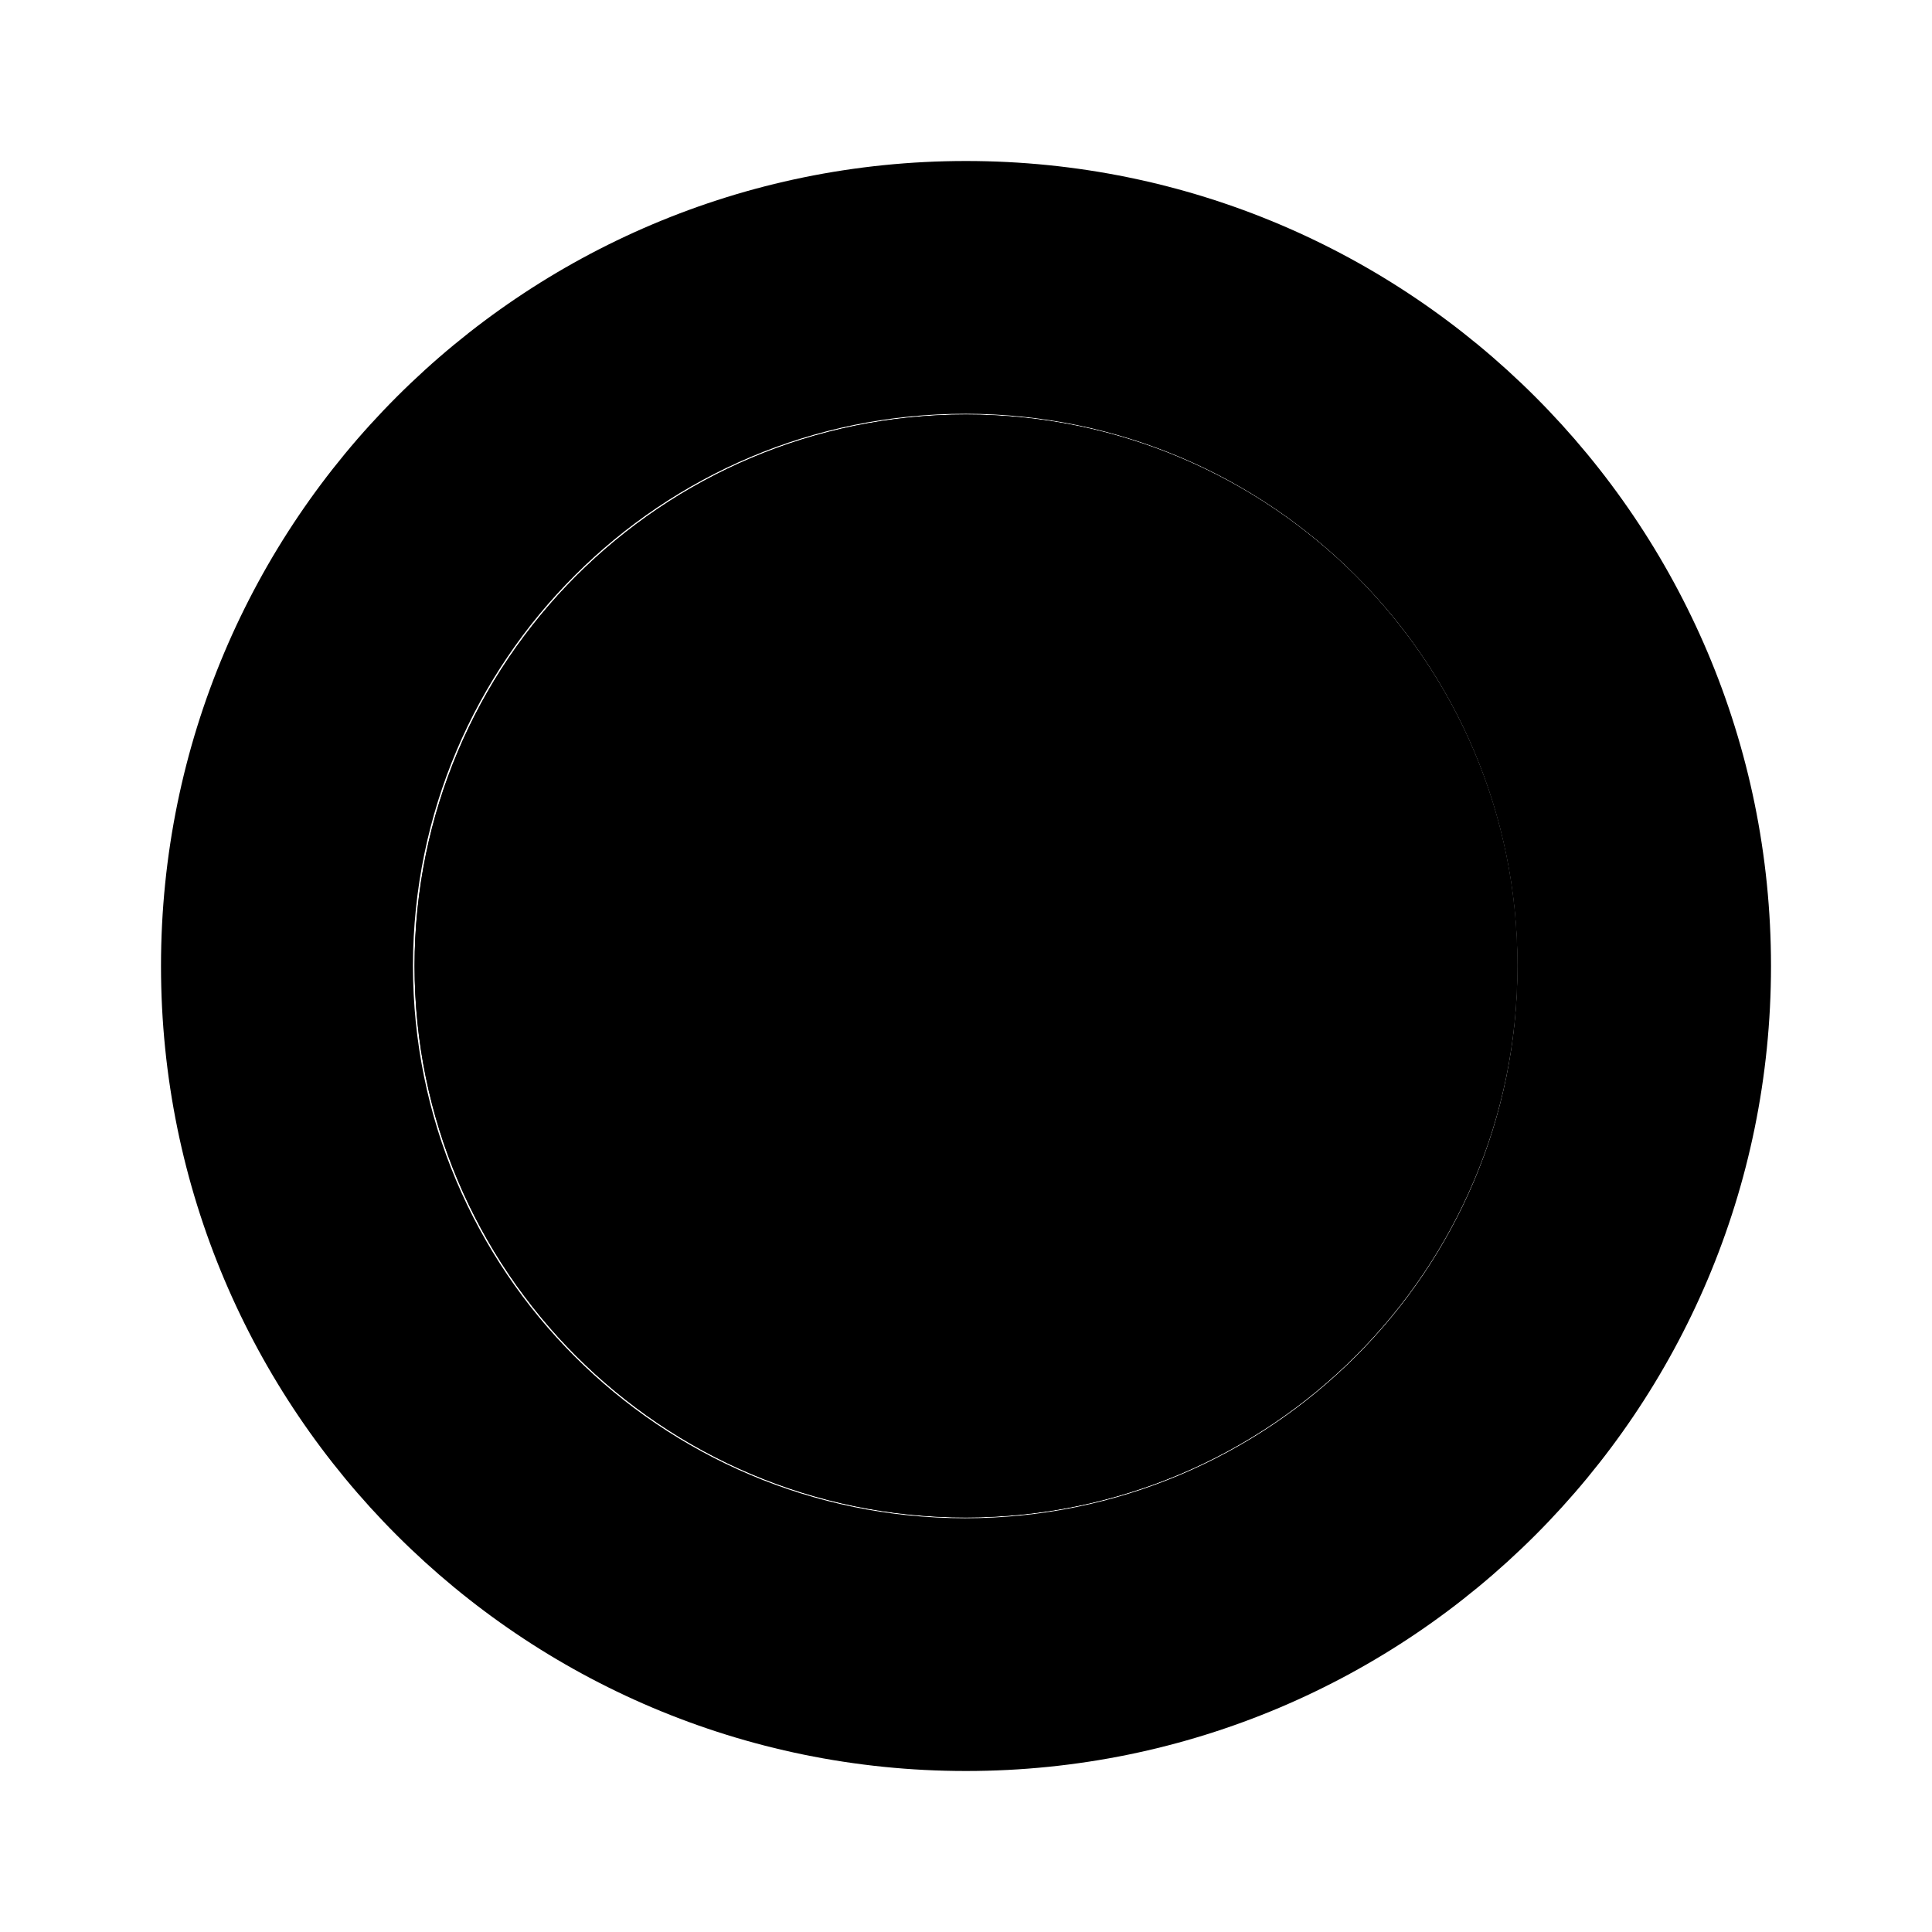
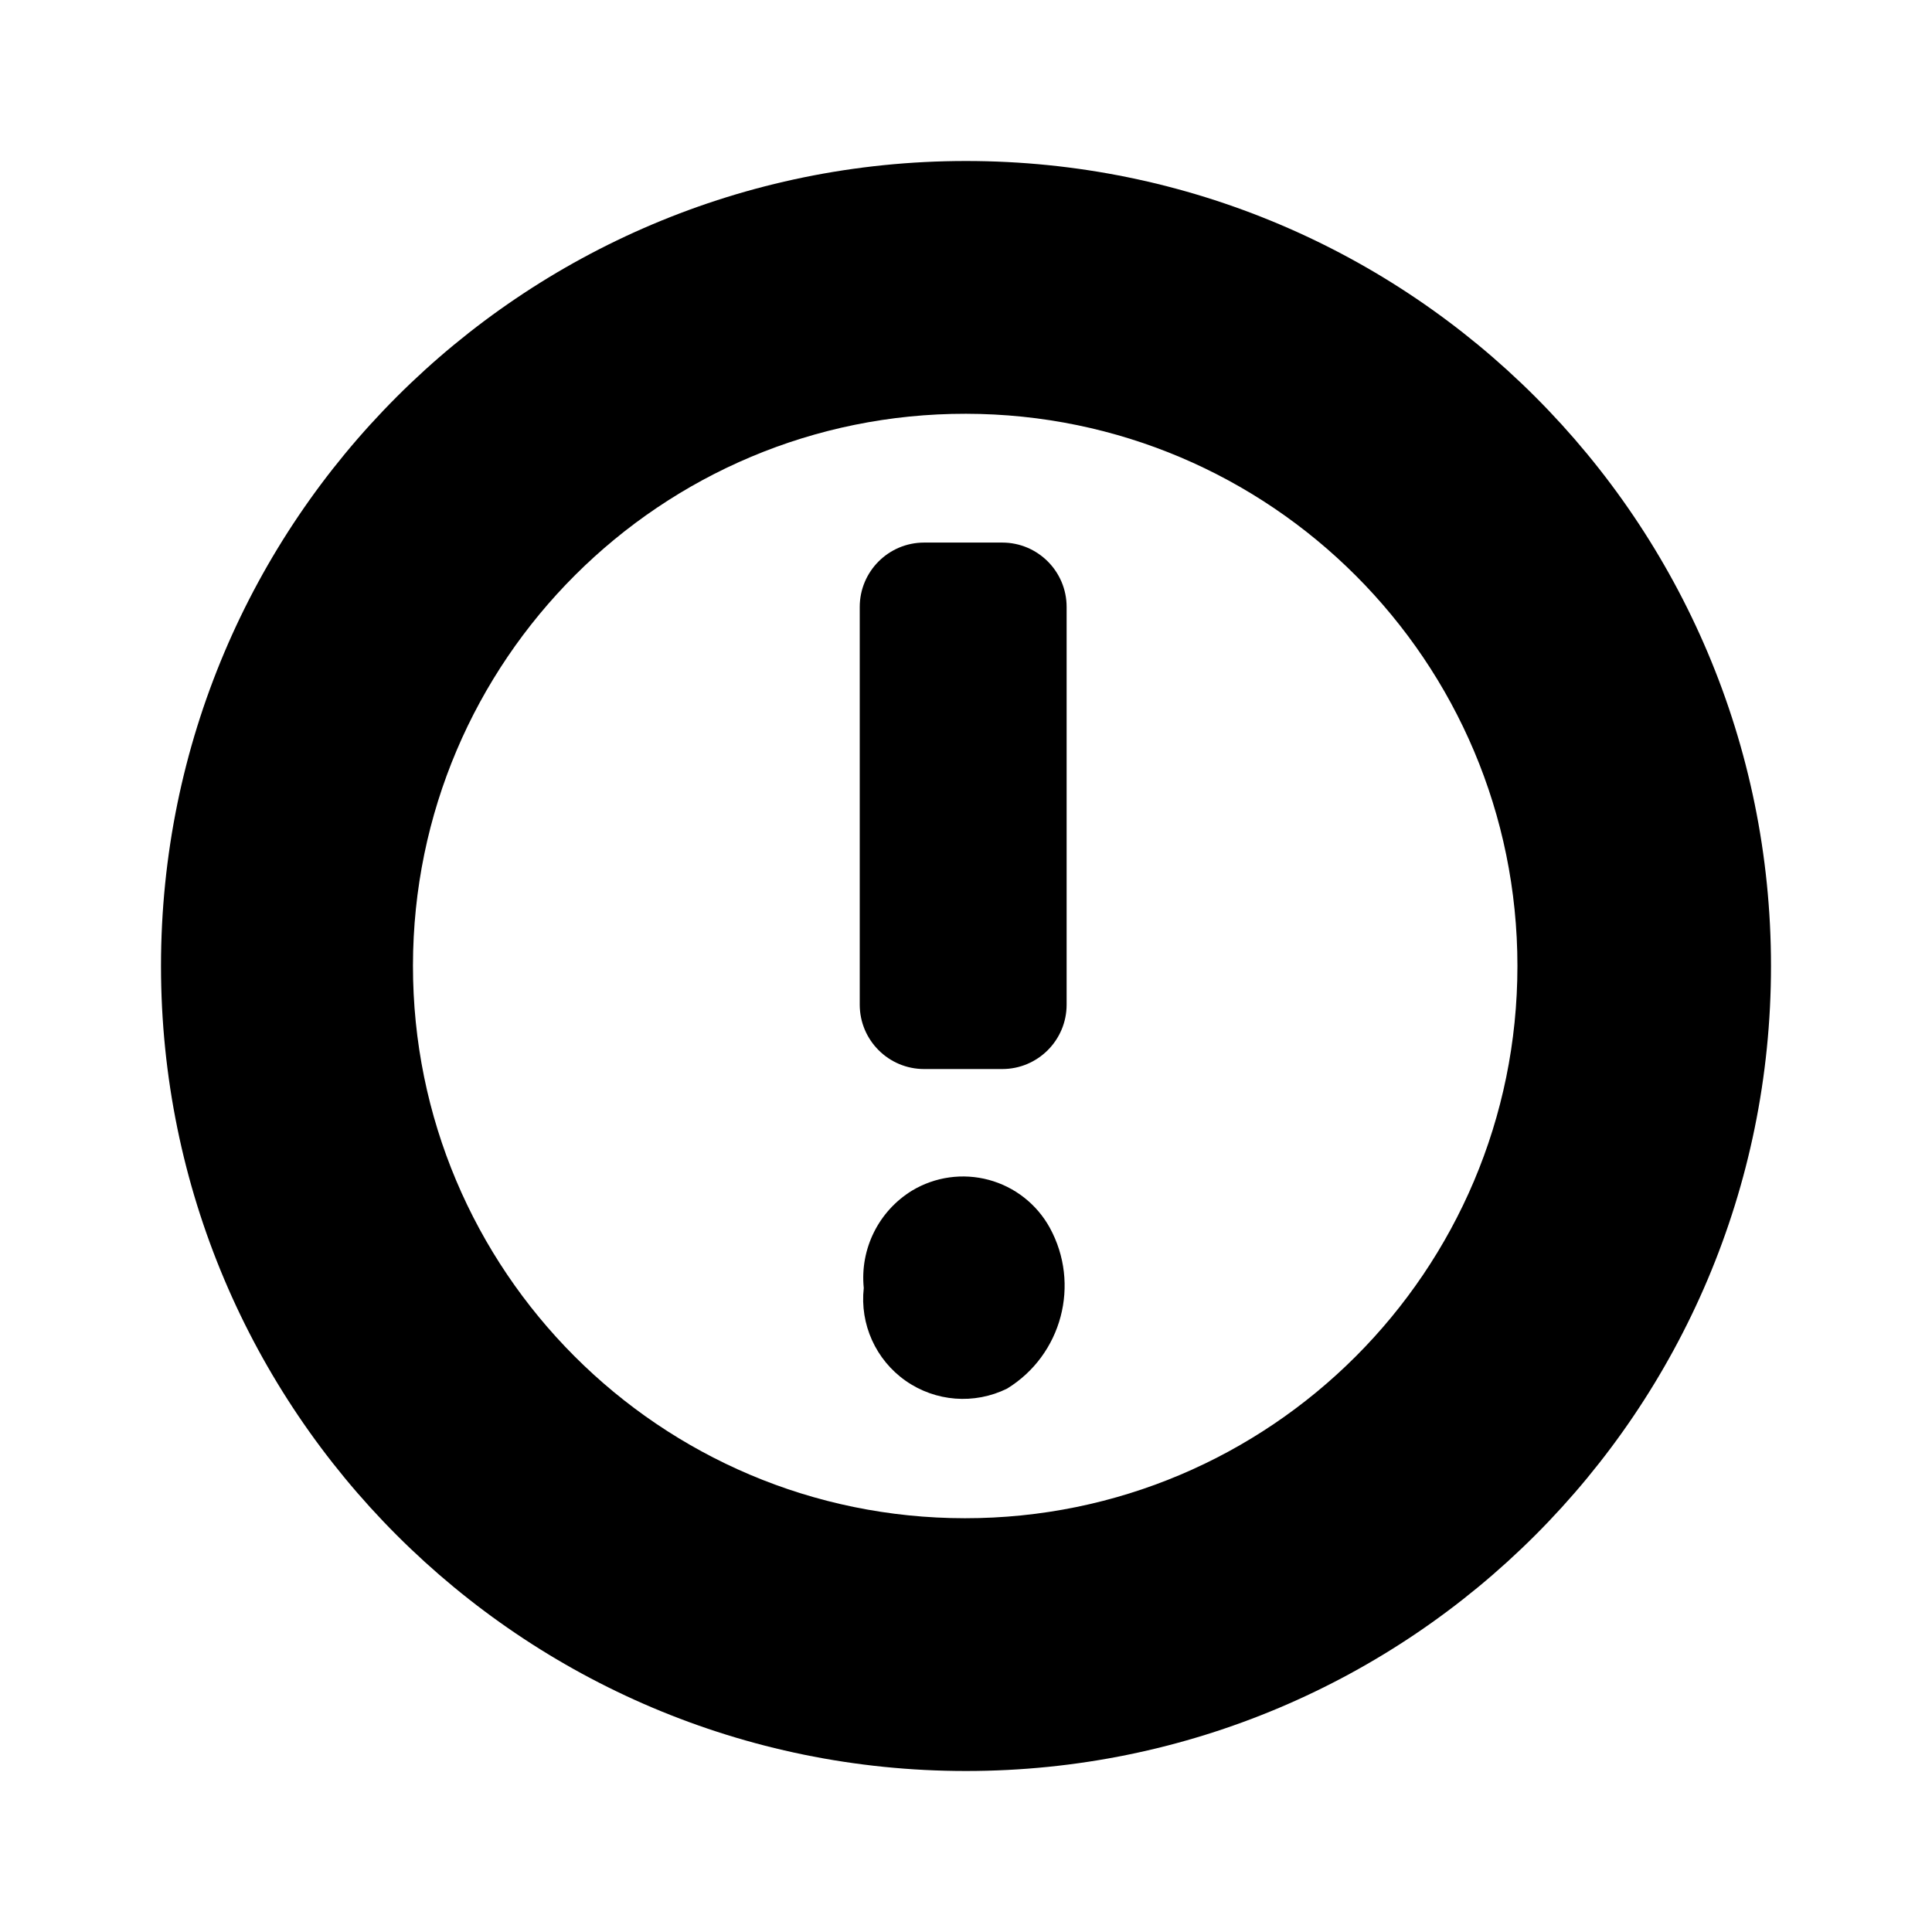
<svg xmlns="http://www.w3.org/2000/svg" id="Capa_1" data-name="Capa 1" viewBox="0 0 24 24">
-   <defs />
+   <defs>
+     <style>.cls-1{fill:none;}</style>
+   </defs>
  <path d="M10.73,16a1.24,1.24,0,0,0,1.78,1.25,1.5,1.5,0,0,0,.53-2,1.23,1.23,0,0,0-1.71-.46A1.27,1.27,0,0,0,10.73,16Z" />
  <path class="cls-1" d="M18.85,12A6.85,6.85,0,1,0,12,18.85,6.86,6.86,0,0,0,18.85,12Z" />
  <path class="cls-1" d="M18.85,12A6.85,6.85,0,1,0,12,18.85,6.86,6.86,0,0,0,18.85,12Z" />
  <path d="M12,22A10,10,0,1,1,22,12,10,10,0,0,1,12,22ZM12,5.14A6.86,6.86,0,1,0,18.85,12,6.86,6.86,0,0,0,12,5.14Z" />
  <rect x="10.68" y="6.74" width="2.57" height="6.54" rx="0.8" />
</svg>
